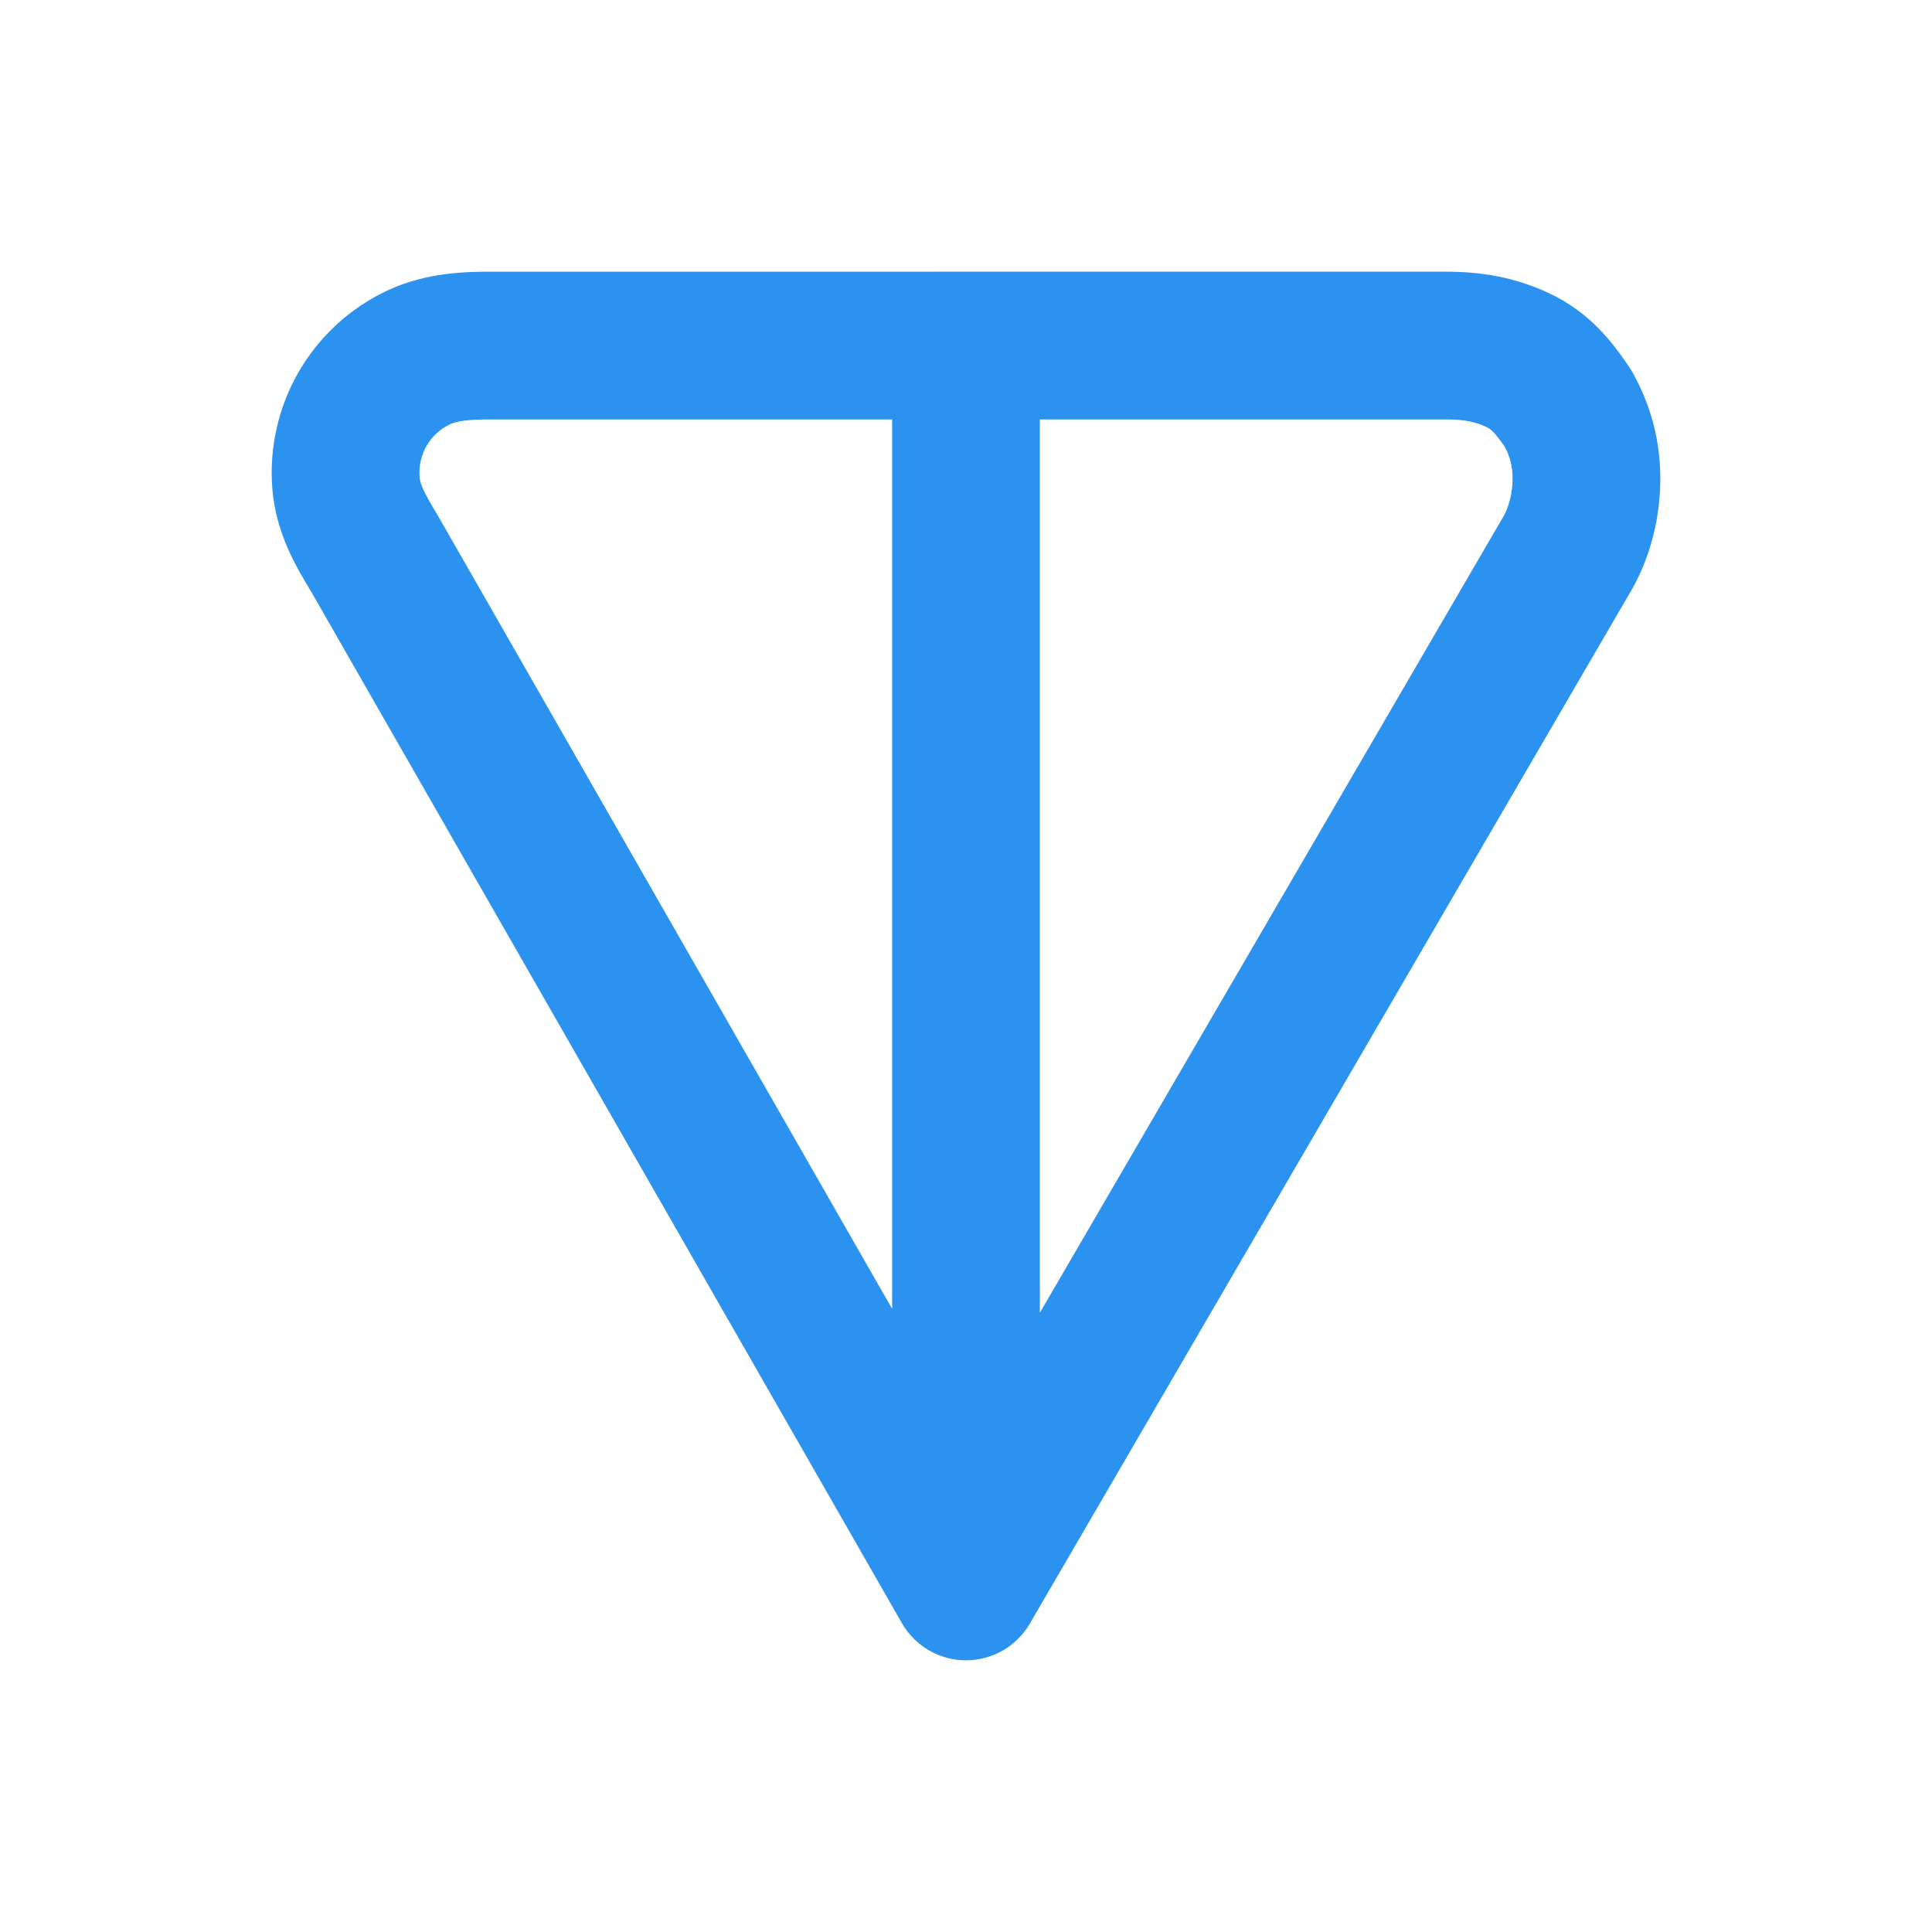
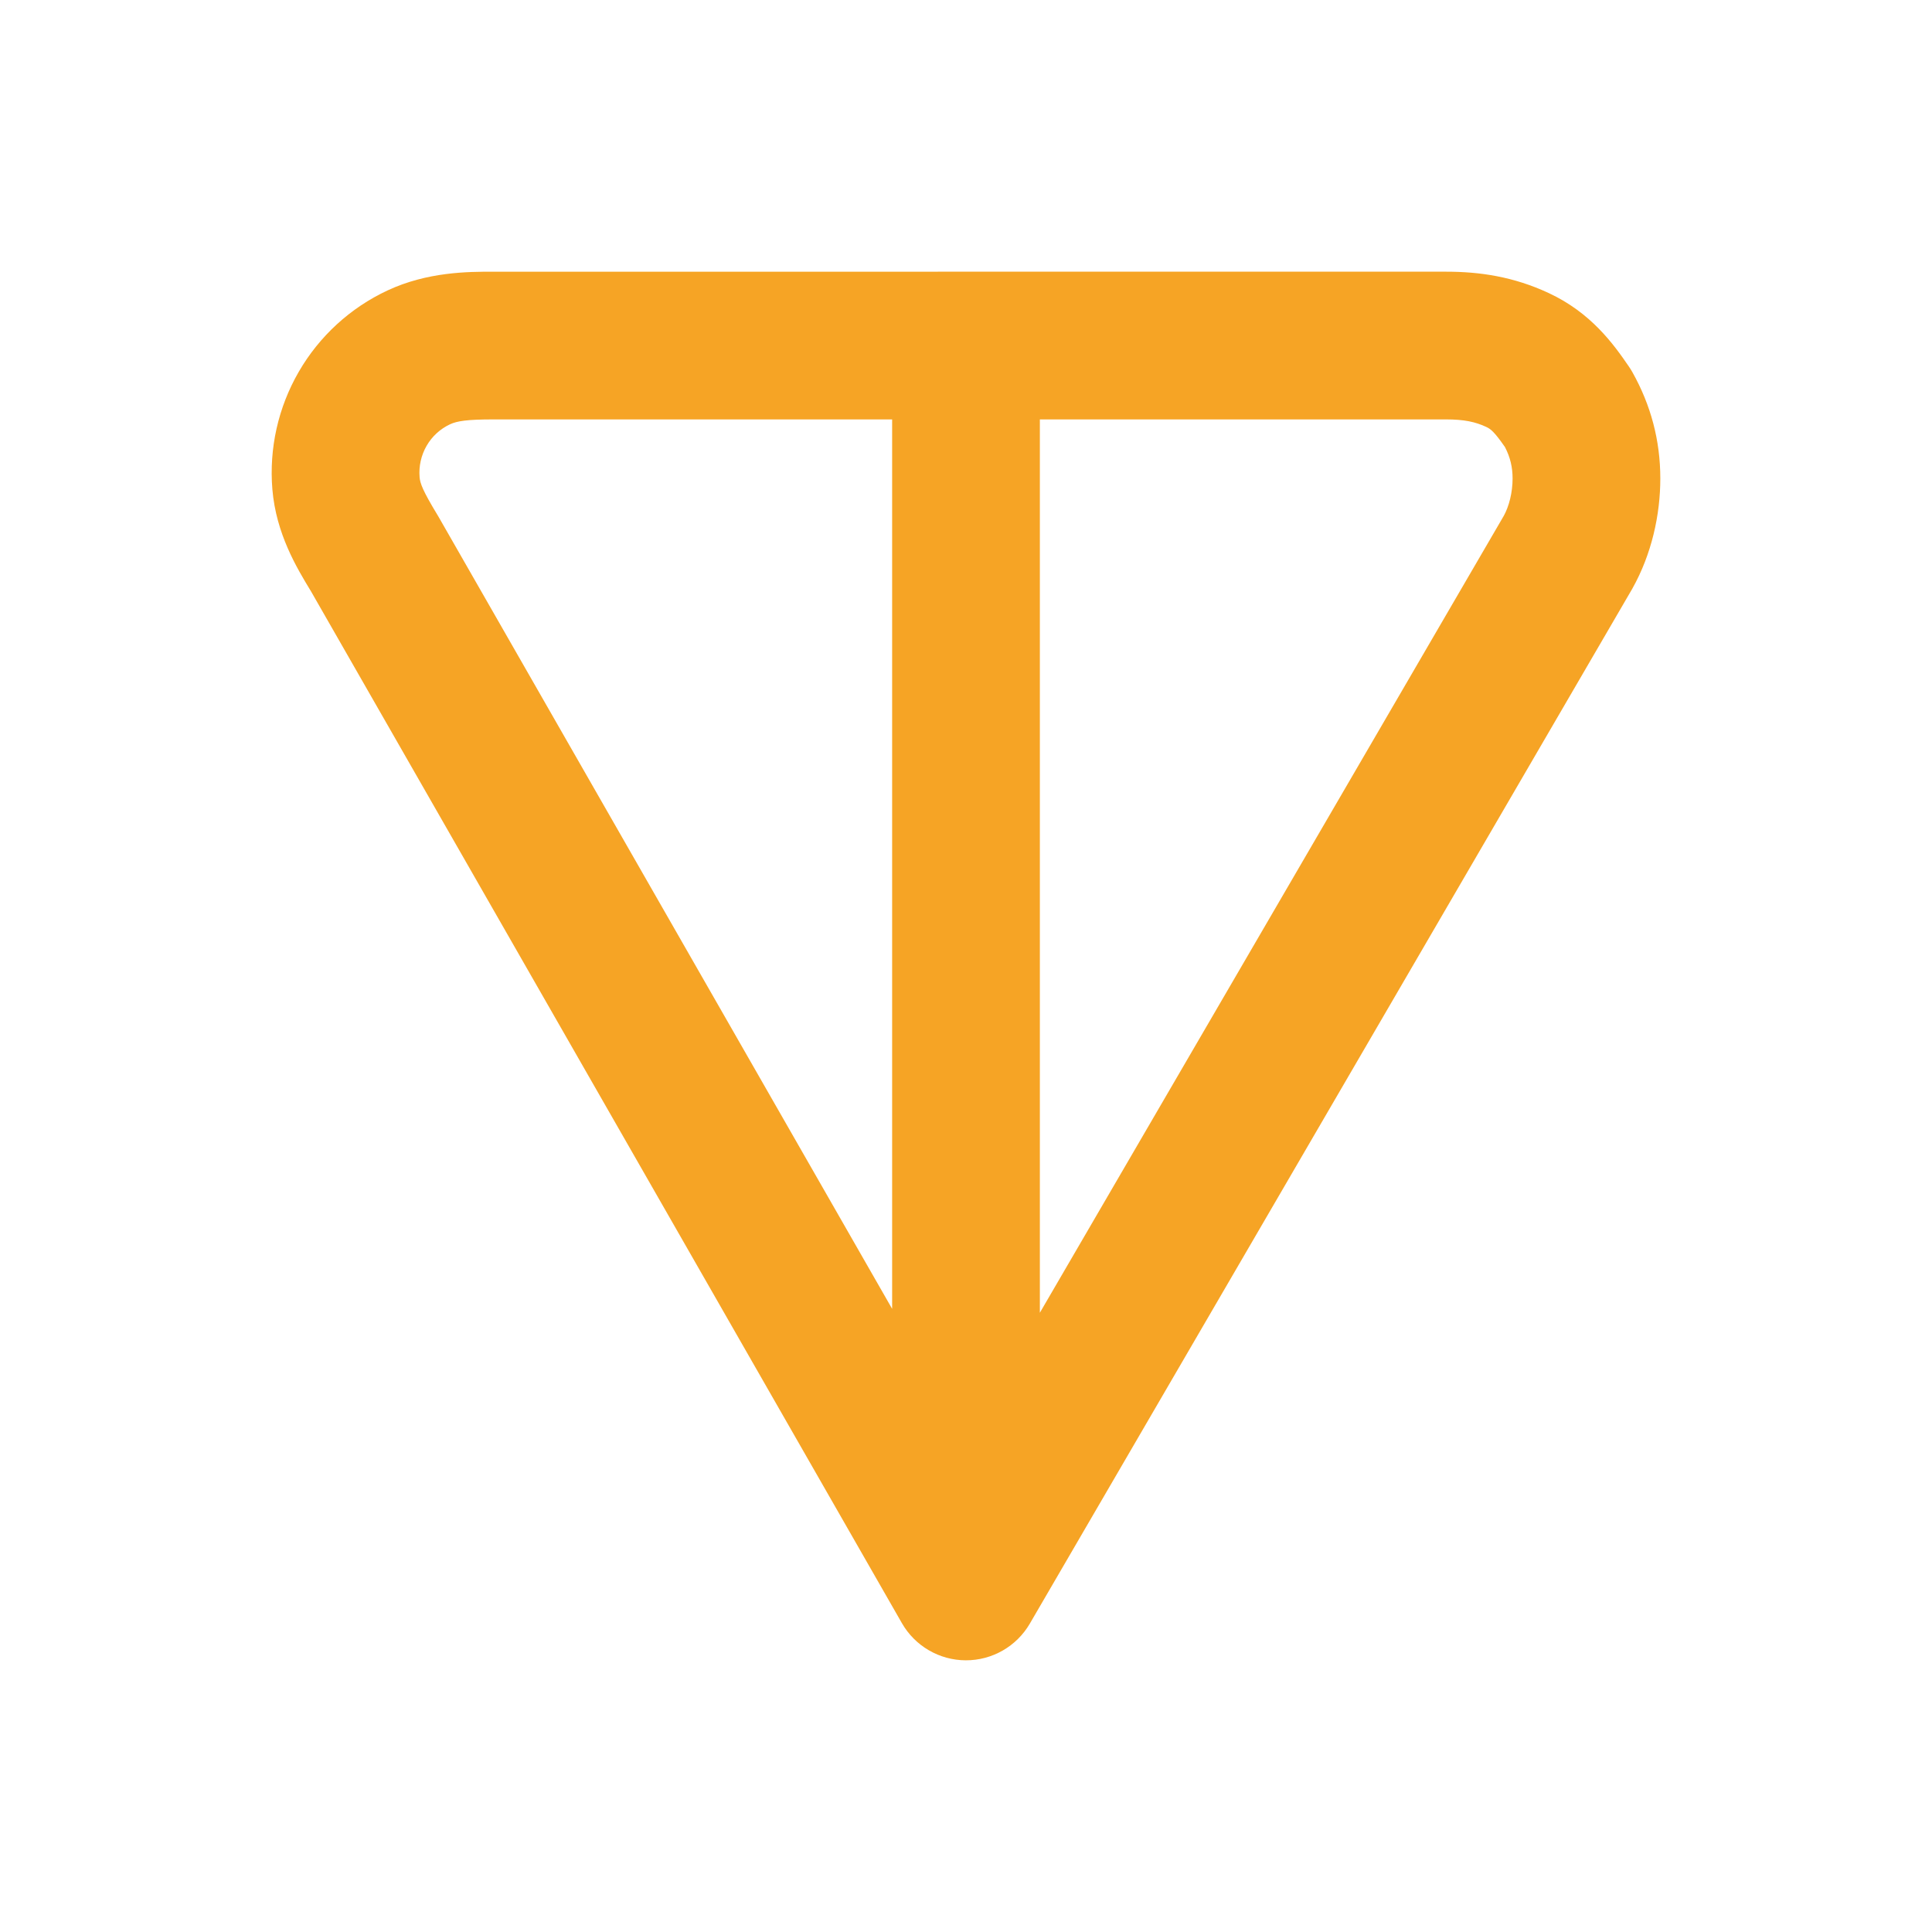
<svg xmlns="http://www.w3.org/2000/svg" width="32" height="32" fill="none" viewBox="0 0 768 768">
-   <path fill="#2c92f0" fill-rule="evenodd" d="M196.085 108.002 574.852 108c13.4 0 26.791 1.968 40.784 8.492 16.775 7.819 25.67 20.144 31.902 29.258q.728 1.065 1.358 2.188C656.223 160.981 660 175.064 660 190.213c0 14.394-3.425 30.075-11.104 43.743q-.11.198-.222.391L409.375 645.411a29.362 29.362 0 0 1-50.854-.181L123.616 235.044l-.203-.335c-5.376-8.859-13.689-22.558-15.144-40.237a80.13 80.13 0 0 1 10.487-46.672 79.74 79.74 0 0 1 35.259-32.331c15.86-7.411 31.933-7.467 42.07-7.467m158.553 58.722H196.085c-10.417 0-14.416.641-17.211 1.948a21 21 0 0 0-9.283 8.526 21.43 21.43 0 0 0-2.796 12.462c.205 2.497 1.223 5.352 7.226 15.253q.189.311.369.627l180.248 314.744zm58.724 0v355.115l184.422-316.798c2.081-3.782 3.492-9.247 3.492-14.828 0-4.527-.938-8.459-3.036-12.511-2.202-3.166-3.543-4.843-4.665-5.991-.962-.981-1.703-1.507-2.749-1.994-4.361-2.033-8.823-2.993-15.974-2.993z" clip-rule="evenodd" />
+   <path fill="#F6A425" fill-rule="evenodd" d="M196.085 108.002 574.852 108c13.4 0 26.791 1.968 40.784 8.492 16.775 7.819 25.67 20.144 31.902 29.258q.728 1.065 1.358 2.188C656.223 160.981 660 175.064 660 190.213c0 14.394-3.425 30.075-11.104 43.743q-.11.198-.222.391L409.375 645.411a29.362 29.362 0 0 1-50.854-.181L123.616 235.044l-.203-.335c-5.376-8.859-13.689-22.558-15.144-40.237a80.13 80.13 0 0 1 10.487-46.672 79.74 79.74 0 0 1 35.259-32.331c15.86-7.411 31.933-7.467 42.07-7.467m158.553 58.722H196.085c-10.417 0-14.416.641-17.211 1.948a21 21 0 0 0-9.283 8.526 21.43 21.43 0 0 0-2.796 12.462c.205 2.497 1.223 5.352 7.226 15.253q.189.311.369.627l180.248 314.744zm58.724 0v355.115l184.422-316.798c2.081-3.782 3.492-9.247 3.492-14.828 0-4.527-.938-8.459-3.036-12.511-2.202-3.166-3.543-4.843-4.665-5.991-.962-.981-1.703-1.507-2.749-1.994-4.361-2.033-8.823-2.993-15.974-2.993z" clip-rule="evenodd" />
</svg>
